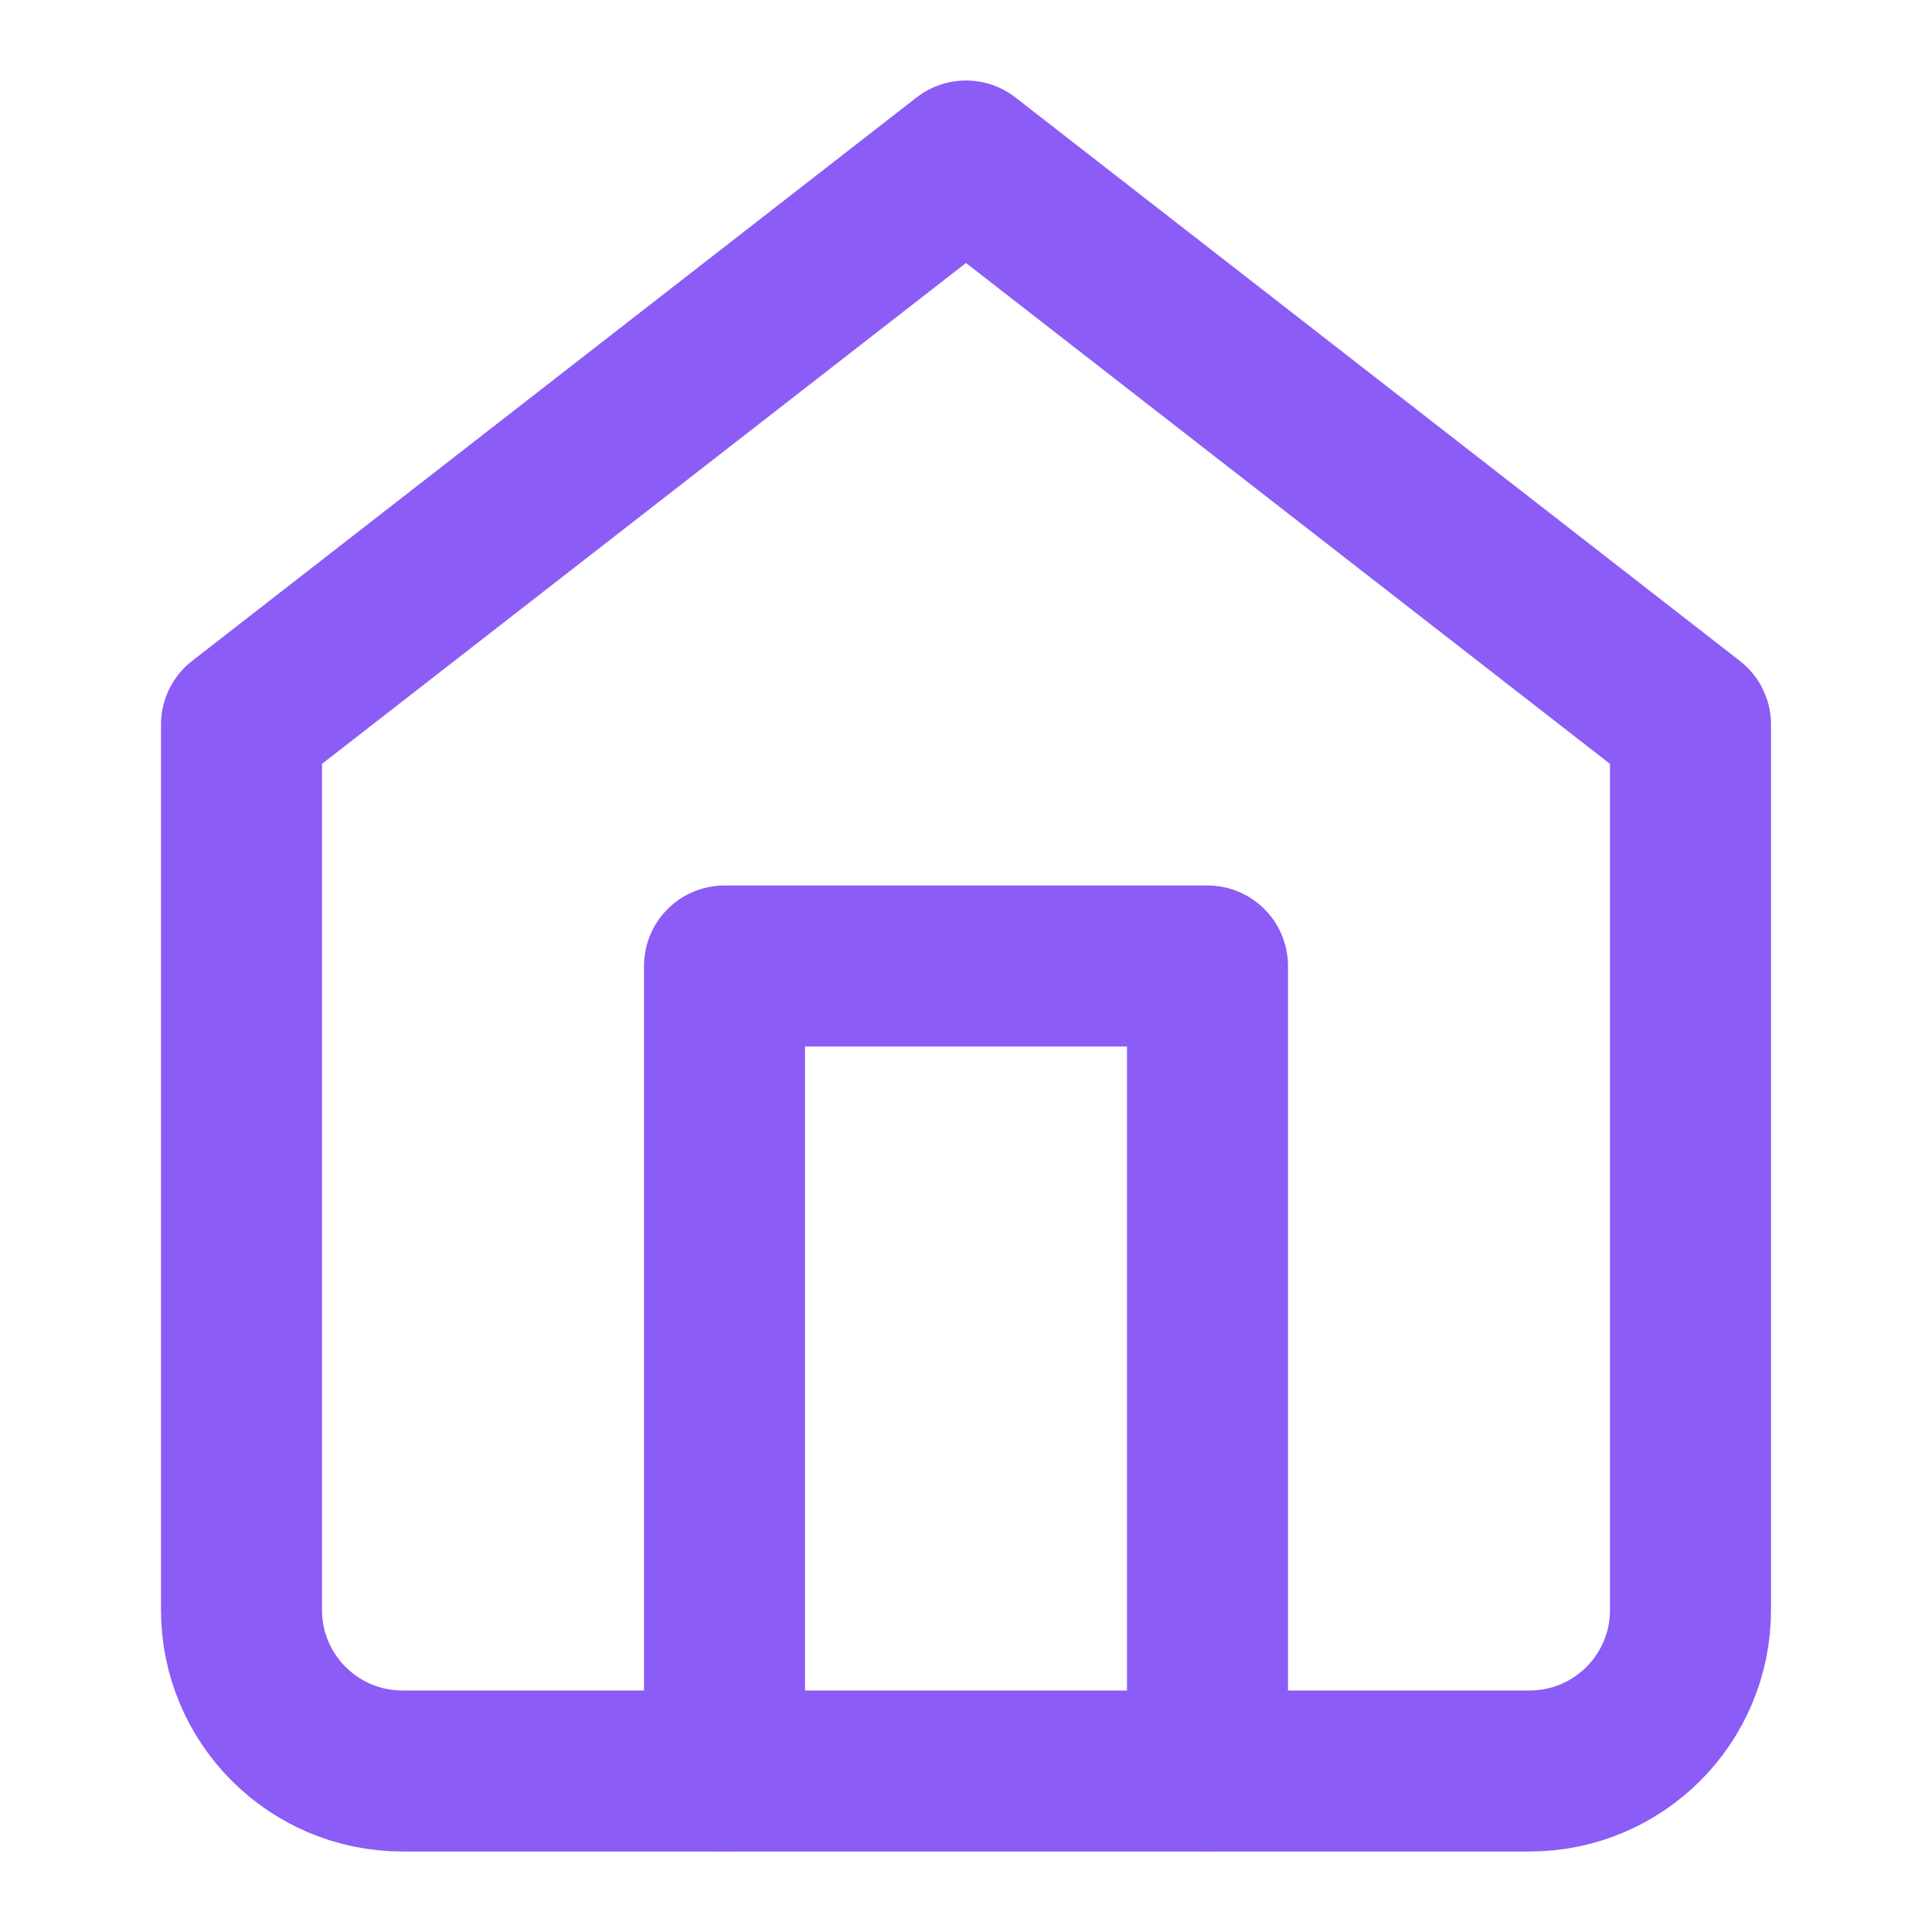
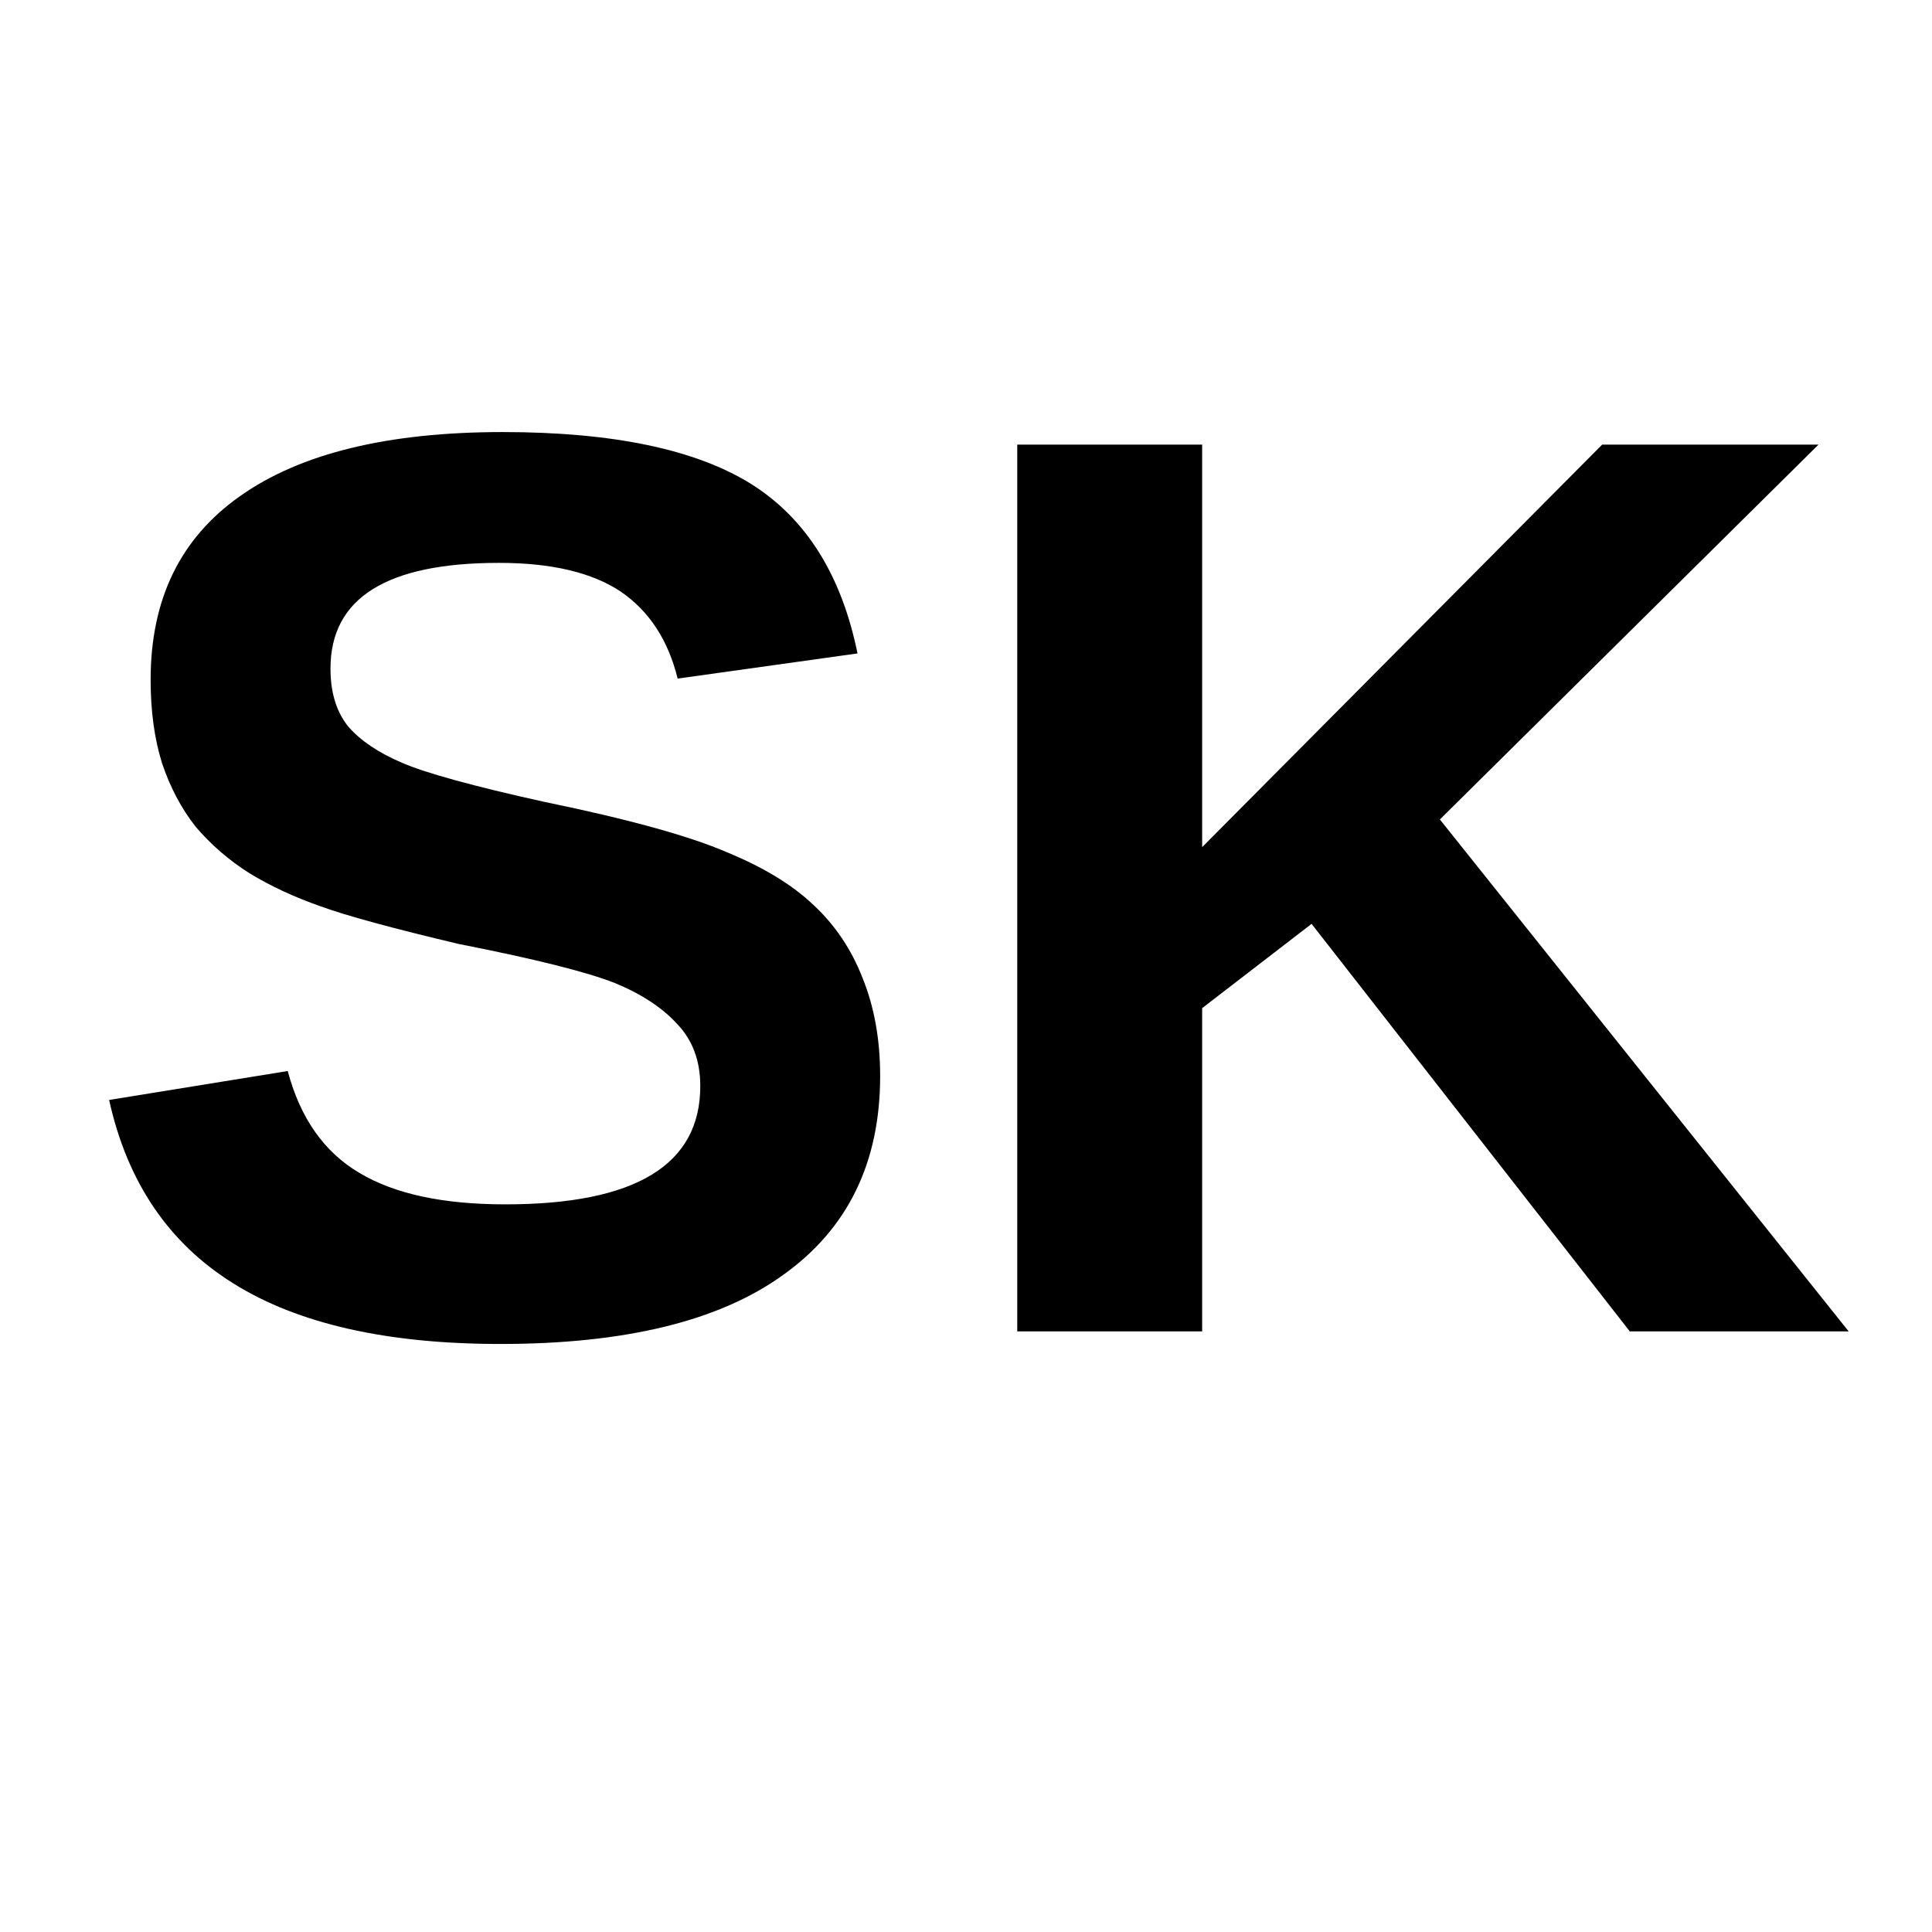
- <svg xmlns="http://www.w3.org/2000/svg" width="24" height="24" viewBox="0 0 24 24" fill="none" stroke="#8b5cf6" stroke-width="2" stroke-linecap="round" stroke-linejoin="round">
-   <path d="M3 9l9-7 9 7v11a2 2 0 0 1-2 2H5a2 2 0 0 1-2-2z" />
-   <polyline points="9 22 9 12 15 12 15 22" />
+ <svg xmlns="http://www.w3.org/2000/svg" width="24" height="24" viewBox="0 0 24 24">
+   <style>
+     .initials {
+       font-family: Arial, sans-serif;
+       font-weight: bold;
+       font-size: 16px;
+       fill: #000000;
+     }
+   </style>
+   <text x="50%" y="50%" text-anchor="middle" dominant-baseline="middle" class="initials">SK</text>
</svg>
